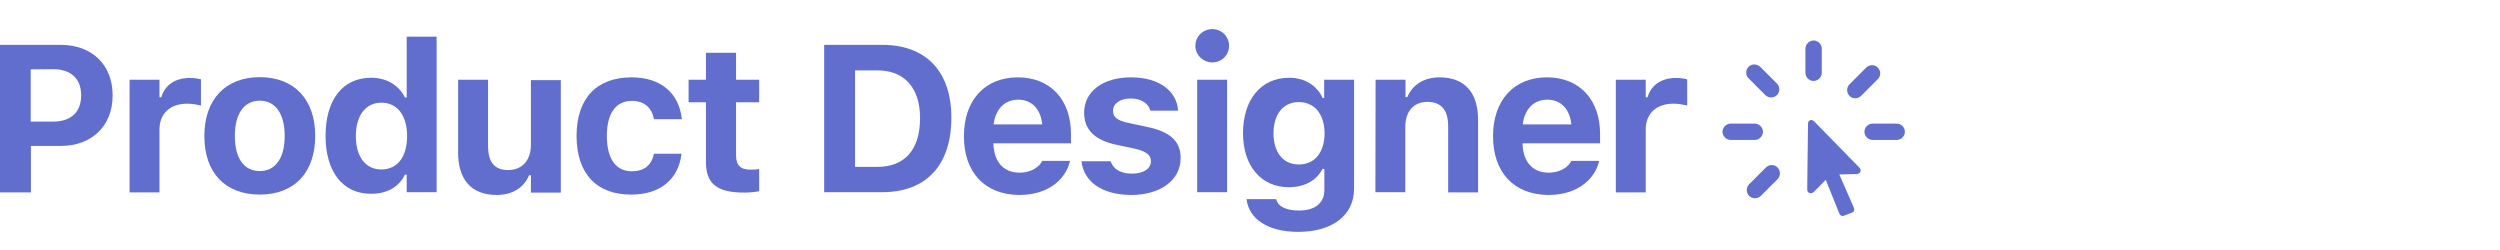
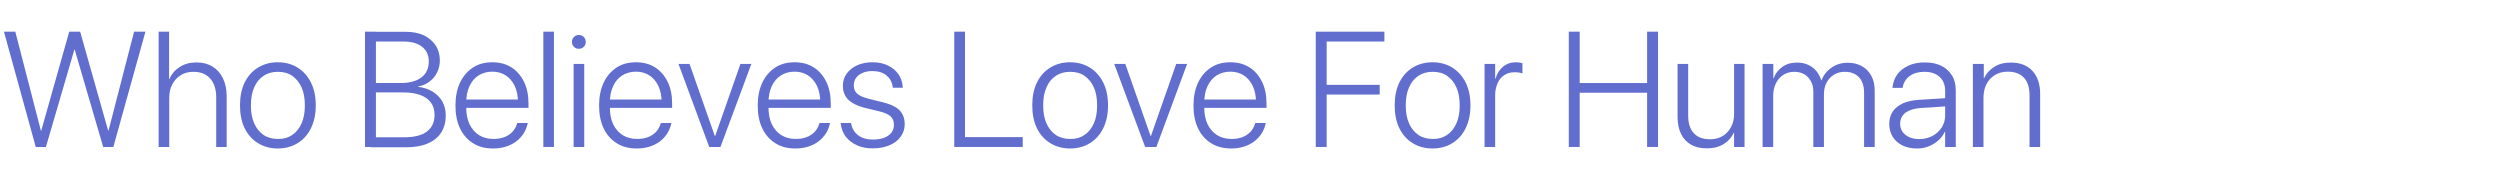
- <svg xmlns="http://www.w3.org/2000/svg" version="1.1" id="Layer_2_00000170973478586048524590000012015858890906739104_" x="0px" y="0px" viewBox="0 0 1254 125" style="enable-background:new 0 0 1254 125;" xml:space="preserve">
+ <svg xmlns="http://www.w3.org/2000/svg" version="1.1" id="Layer_2_00000170973478586048524590000012015858890906739104_" x="0px" y="0px" viewBox="0 0 1650 125" style="enable-background:new 0 0 1650 125;" xml:space="preserve">
  <style type="text/css">
- 	.st0{fill:none;}
- 	.st1{fill:#616ECE;}
+ 	.st0{fill:#616ECE;}
</style>
-   <rect class="st0" width="1254" height="125" />
  <g>
    <g>
-       <path class="st1" d="M0,22.5h30.5c15.6,0,26,10,26,25.3v0.1c0,15.2-10.4,25.3-26,25.3h-15v23.3H0V22.5z M15.4,34.8V61h11.2    c8.9,0,14.1-4.7,14.1-13.1v-0.1c0-8.4-5.2-13.1-14.1-13.1L15.4,34.8L15.4,34.8z" />
-       <path class="st1" d="M65,40h15v8.8h0.9c1.8-6.1,6.9-9.7,14.3-9.7c2,0,4.1,0.3,5.6,0.7v13.1c-2.3-0.5-4.6-0.9-6.9-0.9    C85.4,52,80,56.9,80,64.9v31.6H65V40z" />
-       <path class="st1" d="M102.5,68.2L102.5,68.2c0-18.3,10.6-29.5,27.8-29.5s27.8,11.1,27.8,29.4v0.1c0,18.4-10.5,29.4-27.8,29.4    S102.5,86.7,102.5,68.2z M142.8,68.2L142.8,68.2c0-11.1-4.6-17.7-12.5-17.7s-12.5,6.6-12.5,17.6v0.1c0,11.1,4.5,17.6,12.5,17.6    C138.2,85.8,142.8,79.3,142.8,68.2z" />
-       <path class="st1" d="M163.3,68.2L163.3,68.2c0-18.2,8.6-29.2,22.9-29.2c7.7,0,14,3.8,16.9,9.9h0.9V18.4h15v78h-15v-8.8h-0.9    c-2.9,6.1-8.9,9.6-16.9,9.6C172.1,97.3,163.3,86.3,163.3,68.2z M204.2,68.3L204.2,68.3c0-10.5-5-16.8-12.9-16.8    s-12.8,6.5-12.8,16.7v0.1c0,10.4,4.9,16.7,12.8,16.7C199.3,85,204.2,78.7,204.2,68.3z" />
-       <path class="st1" d="M229.8,76.6V40h15v33.1c0,8,3,12.2,10.1,12.2s11.4-5,11.4-12.6V40.2h15v56.4h-15v-8.7h-0.9    c-2.6,6.2-8.3,9.9-16.4,9.9C236.3,97.7,229.8,90,229.8,76.6z" />
-       <path class="st1" d="M289.2,68.2L289.2,68.2c0-18.7,9.9-29.4,27.6-29.4c15,0,23.8,8.2,25.2,20.8v0.2h-13.9l-0.1-0.1    c-1-5.5-4.7-9.1-11.1-9.1c-8,0-12.5,6.3-12.5,17.5v0.1c0,11.4,4.5,17.7,12.5,17.7c6.2,0,9.8-2.9,11.1-8.6l0.1-0.2h13.8l-0.1,0.3    c-1.5,12.3-10.4,20.2-25.1,20.2C299.2,97.7,289.2,87,289.2,68.2L289.2,68.2z" />
-       <path class="st1" d="M354.1,81.2V51.3h-8.7V40h8.7V26.5h15.1V40h11.6v11.3h-11.6v26.5c0,5.1,2.2,7.3,7.2,7.3c1.9,0,3-0.1,4.4-0.3    v11.1c-1.8,0.4-4.6,0.7-7.5,0.7C359.6,96.6,354.1,92.2,354.1,81.2z" />
-       <path class="st1" d="M413.4,22.5h29.1c22,0,34.7,13.3,34.7,36.5l0,0c0,23.9-12.6,37.4-34.7,37.4h-29.1V22.5z M440.1,83.7    c13.7,0,21.4-8.6,21.4-24.4v-0.1c0-15.2-7.9-23.9-21.4-23.9h-11.2v48.4H440.1z" />
-       <path class="st1" d="M483.5,68.3L483.5,68.3c0-18,10.5-29.5,27-29.5s26.7,11.3,26.7,28.4v4.7h-38.9c0.2,9.3,5.1,14.7,13.1,14.7    c6.6,0,10.2-3.5,11.2-5.6l0.2-0.3h13.9l-0.1,0.5c-1.7,7.1-9,16.6-25.5,16.6C493.9,97.6,483.5,86.4,483.5,68.3L483.5,68.3z     M498.4,62.4h24.4c-0.9-8.2-5.6-12.4-12.1-12.4S499.4,54.4,498.4,62.4L498.4,62.4z" />
-       <path class="st1" d="M542.5,81.1l-0.1-0.2h14.7l0.1,0.2c1.2,3.5,4.6,6,10.5,6s9.6-2.5,9.6-6.2v-0.1c0-3-2.3-4.9-8-6.2l-9.4-2    c-10.8-2.3-16.1-7.6-16.1-16v-0.1c0-10.6,9.4-17.7,23.5-17.7c14.8,0,23,7.4,23.6,16.5v0.2H577l-0.1-0.3c-0.8-3-4.2-5.8-9.7-5.8    c-5.2,0-8.9,2.4-8.9,6.2v0.1c0,3,2.1,4.8,7.9,6l9.4,2c11.3,2.4,16.6,7.1,16.6,15.5v0.1c0,11.2-10.3,18.5-24.8,18.5    C552.3,97.7,543.6,90.8,542.5,81.1L542.5,81.1z" />
-       <path class="st1" d="M599.6,23c0-4.7,3.8-8.4,8.5-8.4s8.4,3.7,8.4,8.4s-3.8,8.3-8.4,8.3S599.6,27.6,599.6,23z M600.5,40h15v56.4    h-15V40z" />
-       <path class="st1" d="M625.3,100.2v-0.3h14.8l0.1,0.2c0.8,3.3,4.7,5.5,11.4,5.5c8,0,12.7-3.7,12.7-10.3V84.7h-0.9    c-3.1,5.9-9.1,9.2-16.9,9.2c-14.2,0-23-11-23-27v-0.1c0-16.6,8.8-27.8,23.2-27.8c7.7,0,13.8,3.8,16.8,10.2h0.7V40h15v54.7    c0,13.2-10.8,21.6-27.9,21.6C635.7,116.3,626.6,109.7,625.3,100.2L625.3,100.2z M664.4,66.9L664.4,66.9c0-9.4-4.9-15.7-12.9-15.7    s-12.7,6.3-12.7,15.6v0.1c0,9.3,4.6,15.6,12.7,15.6S664.4,76.2,664.4,66.9z" />
-       <path class="st1" d="M690,40h15v8.7h0.9c2.6-6.1,8.2-9.9,16.2-9.9c12.6,0,19.3,7.7,19.3,21.2v36.5h-15V63.3    c0-7.9-3.3-12.2-10.4-12.2s-11.1,5-11.1,12.6v32.7h-15L690,40L690,40z" />
-       <path class="st1" d="M748.9,68.3L748.9,68.3c0-18,10.5-29.5,27-29.5s26.7,11.3,26.7,28.4v4.7h-38.9c0.2,9.3,5.1,14.7,13.1,14.7    c6.6,0,10.2-3.5,11.2-5.6l0.2-0.3h13.9l-0.1,0.5c-1.7,7.1-9,16.6-25.5,16.6C759.3,97.6,748.9,86.4,748.9,68.3L748.9,68.3z     M763.8,62.4h24.4c-0.9-8.2-5.6-12.4-12.1-12.4S764.8,54.4,763.8,62.4L763.8,62.4z" />
-       <path class="st1" d="M810.5,40h15v8.8h0.9c1.8-6.1,6.9-9.7,14.3-9.7c2,0,4.1,0.3,5.6,0.7v13.1c-2.3-0.5-4.6-0.9-6.9-0.9    c-8.5,0-13.9,4.9-13.9,12.9v31.6h-15V40L810.5,40z" />
+       <path class="st0" d="M2.6,20.9h7.5L27,86.3h0.2l18.5-65.4h7.2l18.5,65.4h0.2l16.9-65.4h7.5L74.8,97h-6.7L49.3,32.7h-0.2L30.3,97    h-6.7L2.6,20.9z" />
+       <path class="st0" d="M104.6,20.9h7v31.3h0.2c1.4-3.3,3.7-6,6.8-8c3.1-2,6.8-3,11.2-3c4,0,7.4,0.9,10.4,2.7c3,1.8,5.3,4.4,6.9,7.7    c1.6,3.3,2.5,7.2,2.5,11.7V97h-6.9V64.4c0-5.4-1.3-9.6-4-12.6s-6.4-4.4-11.1-4.4c-3.1,0-5.9,0.7-8.3,2.2s-4.2,3.5-5.6,6.1    s-2,5.6-2,9V97h-7V20.9z" />
+       <path class="st0" d="M170.3,94.5c-3.8-2.3-6.7-5.6-8.8-9.8c-2.1-4.3-3.1-9.3-3.1-15.1v-0.1c0-5.8,1-10.8,3.1-15.1    c2.1-4.2,5-7.5,8.8-9.8c3.8-2.3,8.1-3.5,13-3.5c5,0,9.4,1.2,13.1,3.5c3.7,2.3,6.7,5.6,8.8,9.8s3.2,9.2,3.2,15.1v0.1    c0,5.8-1.1,10.9-3.2,15.1c-2.1,4.2-5,7.5-8.8,9.8s-8.1,3.5-13.1,3.5C178.4,98,174.1,96.8,170.3,94.5z M192.8,89.1    c2.7-1.8,4.7-4.3,6.2-7.6c1.5-3.3,2.2-7.3,2.2-11.9v-0.1c0-4.6-0.7-8.6-2.2-11.9c-1.5-3.3-3.6-5.8-6.2-7.6s-5.8-2.6-9.5-2.6    c-3.6,0-6.7,0.9-9.3,2.6c-2.7,1.8-4.8,4.3-6.2,7.6c-1.5,3.3-2.2,7.3-2.2,11.9v0.1c0,4.6,0.7,8.6,2.2,11.9c1.5,3.3,3.6,5.9,6.2,7.6    c2.7,1.8,5.8,2.6,9.4,2.6C187,91.8,190.2,90.9,192.8,89.1z" />
+       <path class="st0" d="M240.9,20.9h7.2V97h-7.2V20.9z M244.5,90.6h22.4c6.6,0,11.6-1.3,14.9-3.8c3.3-2.6,5-6.2,5-10.9v-0.1    c0-3.2-0.8-5.9-2.4-8.1s-4-3.9-7-5c-3.1-1.1-6.8-1.7-11.1-1.7h-21.8v-6.2h19.9c5.8,0,10.4-1.2,13.7-3.7c3.3-2.5,4.9-6,4.9-10.5    v-0.1c0-4.1-1.5-7.3-4.4-9.6c-2.9-2.3-7-3.5-12.2-3.5h-22v-6.4H268c4.5,0,8.4,0.8,11.7,2.3c3.3,1.6,5.9,3.8,7.8,6.6    c1.8,2.8,2.8,6.1,2.8,9.9v0.1c0,2.8-0.6,5.4-1.8,7.9s-2.9,4.5-5.1,6.1c-2.2,1.7-4.7,2.7-7.5,3.2v0.2c3.6,0.4,6.8,1.5,9.5,3.1    c2.8,1.7,4.9,3.8,6.5,6.5c1.5,2.7,2.3,5.8,2.3,9.3v0.1c0,4.3-1,8-3,11.2c-2,3.1-5,5.5-8.9,7.2c-3.9,1.7-8.7,2.5-14.3,2.5h-23.4    V90.6z" />
+       <path class="st0" d="M312.2,94.5c-3.7-2.3-6.6-5.6-8.6-9.8c-2-4.2-3-9.2-3-15v-0.1c0-5.7,1-10.7,3-15c2-4.3,4.9-7.6,8.5-10    c3.7-2.4,7.9-3.5,12.8-3.5s9.1,1.1,12.7,3.4c3.6,2.3,6.3,5.5,8.3,9.6s2.9,8.9,2.9,14.4v2.7H304v-5.5h41.4l-3.5,5v-2.6    c0-4.5-0.7-8.3-2.2-11.4c-1.5-3.1-3.5-5.4-6-7c-2.5-1.6-5.5-2.4-8.8-2.4s-6.3,0.8-8.9,2.4c-2.6,1.6-4.7,4-6.1,7.1    c-1.5,3.1-2.2,6.8-2.2,11.2v2.6c0,4.5,0.7,8.3,2.2,11.4c1.5,3.1,3.6,5.5,6.3,7.2c2.7,1.7,5.9,2.5,9.5,2.5c2.7,0,5.1-0.4,7.2-1.2    c2.1-0.8,3.9-2,5.3-3.5c1.4-1.5,2.4-3.3,3-5.3l0.2-0.5h6.9l-0.1,0.5c-0.5,2.3-1.4,4.5-2.7,6.5c-1.3,2-2.9,3.7-4.9,5.2    c-2,1.5-4.2,2.6-6.8,3.4s-5.3,1.2-8.2,1.2C320.3,98,315.9,96.9,312.2,94.5z" />
+       <path class="st0" d="M358.6,20.9h7V97h-7V20.9z" />
+       <path class="st0" d="M378.8,30.9c-0.9-0.9-1.3-2-1.3-3.3c0-1.3,0.4-2.3,1.3-3.2s2-1.3,3.2-1.3c1.3,0,2.4,0.4,3.3,1.3    s1.3,2,1.3,3.2c0,1.3-0.4,2.4-1.3,3.3s-2,1.3-3.3,1.3C380.8,32.2,379.7,31.8,378.8,30.9z M378.6,42.2h7V97h-7V42.2z" />
+       <path class="st0" d="M407,94.5c-3.7-2.3-6.6-5.6-8.6-9.8c-2-4.2-3-9.2-3-15v-0.1c0-5.7,1-10.7,3-15c2-4.3,4.9-7.6,8.5-10    c3.7-2.4,7.9-3.5,12.8-3.5s9.1,1.1,12.7,3.4c3.6,2.3,6.3,5.5,8.3,9.6s2.9,8.9,2.9,14.4v2.7h-44.8v-5.5h41.4l-3.5,5v-2.6    c0-4.5-0.7-8.3-2.2-11.4c-1.5-3.1-3.5-5.4-6-7c-2.5-1.6-5.5-2.4-8.8-2.4s-6.3,0.8-8.9,2.4c-2.6,1.6-4.7,4-6.1,7.1    c-1.5,3.1-2.2,6.8-2.2,11.2v2.6c0,4.5,0.7,8.3,2.2,11.4c1.5,3.1,3.6,5.5,6.3,7.2c2.7,1.7,5.9,2.5,9.5,2.5c2.7,0,5.1-0.4,7.2-1.2    c2.1-0.8,3.9-2,5.3-3.5c1.4-1.5,2.4-3.3,3-5.3l0.2-0.5h6.9l-0.1,0.5c-0.5,2.3-1.4,4.5-2.7,6.5c-1.3,2-2.9,3.7-4.9,5.2    c-2,1.5-4.2,2.6-6.8,3.4s-5.3,1.2-8.2,1.2C415.1,98,410.7,96.9,407,94.5z" />
+       <path class="st0" d="M447.8,42.2h7.3l16.7,47.6h0.2l16.7-47.6h7.2L475.5,97h-7.4L447.8,42.2z" />
+       <path class="st0" d="M511.7,94.5c-3.7-2.3-6.6-5.6-8.6-9.8c-2-4.2-3-9.2-3-15v-0.1c0-5.7,1-10.7,3-15c2-4.3,4.9-7.6,8.5-10    c3.7-2.4,7.9-3.5,12.8-3.5c4.9,0,9.1,1.1,12.7,3.4c3.6,2.3,6.3,5.5,8.3,9.6s2.9,8.9,2.9,14.4v2.7h-44.8v-5.5h41.4l-3.5,5v-2.6    c0-4.5-0.7-8.3-2.2-11.4c-1.5-3.1-3.5-5.4-6-7c-2.5-1.6-5.5-2.4-8.8-2.4c-3.3,0-6.3,0.8-8.9,2.4c-2.6,1.6-4.6,4-6.1,7.1    c-1.5,3.1-2.2,6.8-2.2,11.2v2.6c0,4.5,0.7,8.3,2.2,11.4c1.5,3.1,3.6,5.5,6.3,7.2c2.7,1.7,5.9,2.5,9.5,2.5c2.7,0,5.1-0.4,7.2-1.2    c2.1-0.8,3.9-2,5.3-3.5c1.4-1.5,2.4-3.3,3-5.3l0.2-0.5h6.9l-0.1,0.5c-0.5,2.3-1.4,4.5-2.7,6.5c-1.3,2-2.9,3.7-4.9,5.2    c-2,1.5-4.2,2.6-6.8,3.4S527.9,98,525,98C519.8,98,515.4,96.9,511.7,94.5z" />
+       <path class="st0" d="M565.6,95.9c-3.1-1.4-5.5-3.3-7.4-5.7c-1.8-2.4-2.9-5.3-3.3-8.5l-0.1-0.5h6.9l0.1,0.5    c0.6,3.2,2.1,5.7,4.6,7.6c2.5,1.9,5.8,2.8,9.9,2.8c2.8,0,5.2-0.4,7.3-1.2c2-0.8,3.6-1.9,4.7-3.3c1.1-1.5,1.7-3.1,1.7-5v-0.1    c0-2.4-0.7-4.3-2.2-5.7c-1.5-1.4-4.1-2.5-7.8-3.4l-8.3-2c-3.4-0.8-6.3-1.9-8.6-3.2c-2.3-1.3-4-2.9-5.1-4.8    c-1.1-1.9-1.7-4.1-1.7-6.6v-0.1c0-3.1,0.8-5.8,2.5-8.1c1.7-2.3,4-4.2,6.9-5.5c2.9-1.3,6.3-2,10.1-2c3.9,0,7.3,0.7,10.2,2.1    c2.9,1.4,5.2,3.3,6.9,5.7c1.7,2.4,2.7,5.2,2.9,8.4l0.1,0.6h-6.6l-0.1-0.4c-0.4-3.2-1.8-5.8-4.1-7.7c-2.3-1.9-5.4-2.9-9.3-2.9    c-2.5,0-4.7,0.4-6.5,1.2c-1.9,0.8-3.3,1.9-4.3,3.3c-1,1.4-1.5,3.1-1.5,4.9v0.1c0,1.4,0.3,2.7,1,3.9c0.7,1.1,1.8,2.1,3.3,2.9    c1.5,0.8,3.5,1.5,5.9,2.1l8.2,2c5.5,1.3,9.4,3.1,11.7,5.4c2.3,2.3,3.5,5.4,3.5,9.2v0.1c0,3.1-0.9,5.9-2.7,8.3    c-1.8,2.4-4.2,4.3-7.4,5.6s-6.7,2-10.7,2C572.3,98,568.7,97.3,565.6,95.9z" />
+       <path class="st0" d="M629.7,20.9h7.2v69.6h38.1V97h-45.2V20.9z" />
+       <path class="st0" d="M693.2,94.5c-3.8-2.3-6.7-5.6-8.8-9.8c-2.1-4.3-3.1-9.3-3.1-15.1v-0.1c0-5.8,1-10.8,3.1-15.1    c2.1-4.2,5-7.5,8.8-9.8c3.8-2.3,8.1-3.5,13-3.5c5,0,9.4,1.2,13.1,3.5c3.7,2.3,6.7,5.6,8.8,9.8s3.2,9.2,3.2,15.1v0.1    c0,5.8-1.1,10.9-3.2,15.1c-2.1,4.2-5,7.5-8.8,9.8c-3.7,2.3-8.1,3.5-13.1,3.5C701.4,98,697,96.8,693.2,94.5z M715.7,89.1    c2.7-1.8,4.7-4.3,6.2-7.6c1.5-3.3,2.2-7.3,2.2-11.9v-0.1c0-4.6-0.7-8.6-2.2-11.9c-1.5-3.3-3.6-5.8-6.2-7.6s-5.8-2.6-9.5-2.6    c-3.6,0-6.7,0.9-9.3,2.6c-2.7,1.8-4.8,4.3-6.2,7.6c-1.5,3.3-2.2,7.3-2.2,11.9v0.1c0,4.6,0.7,8.6,2.2,11.9c1.5,3.3,3.6,5.9,6.2,7.6    c2.7,1.8,5.8,2.6,9.4,2.6C709.9,91.8,713.1,90.9,715.7,89.1z" />
+       <path class="st0" d="M735.4,42.2h7.3l16.7,47.6h0.2l16.7-47.6h7.2L763.2,97h-7.4L735.4,42.2z" />
+       <path class="st0" d="M799.3,94.5c-3.7-2.3-6.6-5.6-8.6-9.8c-2-4.2-3-9.2-3-15v-0.1c0-5.7,1-10.7,3-15c2-4.3,4.9-7.6,8.5-10    c3.7-2.4,7.9-3.5,12.8-3.5c4.9,0,9.1,1.1,12.7,3.4c3.6,2.3,6.3,5.5,8.3,9.6s2.9,8.9,2.9,14.4v2.7h-44.8v-5.5h41.4l-3.5,5v-2.6    c0-4.5-0.7-8.3-2.2-11.4c-1.5-3.1-3.5-5.4-6-7c-2.5-1.6-5.5-2.4-8.8-2.4c-3.3,0-6.3,0.8-8.9,2.4c-2.6,1.6-4.6,4-6.1,7.1    c-1.5,3.1-2.2,6.8-2.2,11.2v2.6c0,4.5,0.7,8.3,2.2,11.4c1.5,3.1,3.6,5.5,6.3,7.2c2.7,1.7,5.9,2.5,9.5,2.5c2.7,0,5.1-0.4,7.2-1.2    c2.1-0.8,3.9-2,5.3-3.5c1.4-1.5,2.4-3.3,3-5.3l0.2-0.5h6.9l-0.1,0.5c-0.5,2.3-1.4,4.5-2.7,6.5c-1.3,2-2.9,3.7-4.9,5.2    c-2,1.5-4.2,2.6-6.8,3.4s-5.3,1.2-8.2,1.2C807.5,98,803.1,96.9,799.3,94.5z" />
+       <path class="st0" d="M868.5,20.9h45.2v6.5h-38.1V56h35v6.4h-35V97h-7.2V20.9z" />
+       <path class="st0" d="M932.4,94.5c-3.8-2.3-6.7-5.6-8.8-9.8c-2.1-4.3-3.1-9.3-3.1-15.1v-0.1c0-5.8,1-10.8,3.1-15.1    c2.1-4.2,5-7.5,8.8-9.8c3.8-2.3,8.1-3.5,13-3.5c5,0,9.4,1.2,13.1,3.5c3.7,2.3,6.7,5.6,8.8,9.8s3.2,9.2,3.2,15.1v0.1    c0,5.8-1.1,10.9-3.2,15.1c-2.1,4.2-5,7.5-8.8,9.8c-3.7,2.3-8.1,3.5-13.1,3.5C940.6,98,936.2,96.8,932.4,94.5z M955,89.1    c2.7-1.8,4.7-4.3,6.2-7.6c1.5-3.3,2.2-7.3,2.2-11.9v-0.1c0-4.6-0.7-8.6-2.2-11.9c-1.5-3.3-3.6-5.8-6.2-7.6s-5.8-2.6-9.5-2.6    c-3.6,0-6.7,0.9-9.3,2.6c-2.7,1.8-4.8,4.3-6.2,7.6c-1.5,3.3-2.2,7.3-2.2,11.9v0.1c0,4.6,0.7,8.6,2.2,11.9c1.5,3.3,3.6,5.9,6.2,7.6    c2.7,1.8,5.8,2.6,9.4,2.6C949.2,91.8,952.3,90.9,955,89.1z" />
+       <path class="st0" d="M979.8,42.2h7V52h0.2c1-3.4,2.6-6,5-8c2.3-1.9,5.2-2.9,8.5-2.9c0.9,0,1.8,0.1,2.5,0.2    c0.8,0.1,1.4,0.3,1.8,0.4v6.8c-0.5-0.2-1.1-0.4-2.1-0.6c-0.9-0.2-2-0.2-3.2-0.2c-2.6,0-4.8,0.6-6.7,1.9c-1.9,1.2-3.4,3-4.4,5.3    c-1,2.3-1.6,5-1.6,8.1v34h-7V42.2z" />
+       <path class="st0" d="M1035.4,20.9h7.2v33.9h44.5V20.9h7.2V97h-7.2V61.2h-44.5V97h-7.2V20.9z" />
+       <path class="st0" d="M1116.1,95.5c-2.9-1.7-5.1-4-6.6-7.1c-1.5-3.1-2.3-6.8-2.3-11.1V42.2h7v34c0,5.1,1.2,9,3.7,11.7    c2.5,2.7,6,4,10.7,4c2.4,0,4.6-0.4,6.5-1.2c1.9-0.8,3.6-2,5-3.5c1.4-1.5,2.5-3.3,3.3-5.4c0.8-2.1,1.1-4.4,1.1-7V42.2h6.9V97h-6.9    v-9.4h-0.2c-0.9,2-2.2,3.7-3.8,5.3c-1.7,1.6-3.6,2.8-6,3.7c-2.3,0.9-5,1.3-7.9,1.3C1122.4,97.9,1118.9,97.1,1116.1,95.5z" />
+       <path class="st0" d="M1163.4,42.2h7v9.5h0.2c1.1-3.1,3-5.6,5.7-7.5c2.7-2,6-2.9,9.8-2.9c2.7,0,5.1,0.5,7.3,1.5    c2.1,1,3.9,2.3,5.4,4.1s2.5,3.8,3.2,6.1h0.2c0.9-2.3,2.1-4.3,3.8-6s3.6-3.1,5.9-4.1c2.3-1,4.8-1.5,7.6-1.5c3.6,0,6.7,0.8,9.4,2.3    c2.7,1.5,4.7,3.6,6.2,6.4c1.5,2.7,2.2,6,2.2,9.7V97h-7V61.1c0-2.8-0.5-5.3-1.5-7.4c-1-2.1-2.5-3.6-4.4-4.7    c-1.9-1.1-4.2-1.6-6.8-1.6c-2.7,0-5.1,0.6-7.2,1.9c-2.1,1.3-3.7,3.1-4.9,5.3s-1.7,4.9-1.7,7.8V97h-7V60.5c0-2.6-0.5-4.9-1.6-6.9    s-2.5-3.5-4.4-4.6c-1.9-1.1-4.1-1.6-6.6-1.6c-2.7,0-5.1,0.7-7.2,2c-2.1,1.4-3.7,3.2-4.9,5.6c-1.2,2.4-1.8,5.2-1.8,8.3V97h-7V42.2z    " />
+       <path class="st0" d="M1255.6,96c-2.7-1.4-4.9-3.3-6.4-5.7c-1.5-2.4-2.3-5.3-2.3-8.5v-0.1c0-3.1,0.8-5.8,2.3-8.1    c1.5-2.2,3.8-4,6.7-5.4c2.9-1.3,6.5-2.1,10.7-2.3l20.6-1.3v5.4l-19.7,1.3c-4.3,0.3-7.6,1.4-9.9,3.1c-2.3,1.8-3.5,4.2-3.5,7.2v0.1    c0,3,1.2,5.5,3.5,7.3s5.3,2.8,9,2.8c3.2,0,6.1-0.7,8.7-2c2.6-1.4,4.6-3.2,6.2-5.6c1.5-2.4,2.3-5,2.3-7.9V60.1c0-4-1.2-7.1-3.6-9.3    c-2.4-2.2-5.7-3.4-10-3.4c-4,0-7.2,0.9-9.7,2.7c-2.5,1.8-4.1,4.3-4.7,7.4l-0.1,0.5h-6.7l0.1-0.6c0.4-3.2,1.4-6,3.2-8.4    s4.2-4.3,7.3-5.7c3.1-1.4,6.6-2.1,10.8-2.1c4.2,0,7.8,0.7,10.8,2.2c3,1.5,5.4,3.6,7.1,6.4c1.7,2.7,2.5,6,2.5,9.7V97h-7V86.9h-0.2    c-1,2.2-2.4,4.1-4.3,5.8c-1.9,1.7-4,2.9-6.4,3.9s-5,1.4-7.7,1.4C1261.5,98,1258.3,97.3,1255.6,96z" />
+       <path class="st0" d="M1302.3,42.2h7v9.4h0.2c1.4-3,3.6-5.5,6.6-7.4c3-2,6.7-2.9,11.1-2.9c6.1,0,10.8,1.8,14.2,5.5    c3.4,3.7,5.1,8.7,5.1,15.2V97h-7V63c0-5.1-1.2-9-3.7-11.7c-2.5-2.7-6-4-10.7-4c-3.2,0-6,0.7-8.4,2.2c-2.4,1.4-4.2,3.4-5.6,6    c-1.3,2.5-2,5.5-2,9V97h-7V42.2z" />
    </g>
-     <path class="st1" d="M880.2,70.2h-12.1c-2.2,0-4.1-1.9-4.1-4.1s1.9-4.1,4.1-4.1h12.1c2.2,0,4.1,1.9,4.1,4.1S882.4,70.2,880.2,70.2z    M885.5,47.7l-8.4-8.4c-1.6-1.6-1.6-4.2,0-5.8s4.2-1.5,5.8,0l8.4,8.4c1.6,1.6,1.6,4.2,0,5.8S887,49.2,885.5,47.7z M891.6,89.9   l-8.4,8.4c-1.6,1.6-4.3,1.5-5.9-0.1c-1.5-1.6-1.5-4.2,0.1-5.8l8.4-8.4c1.6-1.6,4.3-1.6,5.8,0C893.2,85.7,893.2,88.3,891.6,89.9z    M905.6,36.5V24.4c0-2.2,1.9-4.1,4.1-4.1s4.1,1.9,4.1,4.1v12.1c0,2.2-1.9,4.1-4.1,4.1S905.6,38.8,905.6,36.5z M906.9,62   c0-1.7,1.8-2.4,3-1.2l22.8,23.3c1.3,1.4,0.4,3.1-1.4,3.2l-8.7,0.2l7.3,16.7c0.4,0.9,0.2,2-0.8,2.4l-4.2,1.6c-1,0.4-1.9-0.2-2.3-1.1   l-6.8-16.9l-6,6.1c-1.2,1.2-3.3,0.6-3.3-1.2C906.5,95,906.9,61.9,906.9,62z M927.7,42.3l8.4-8.4c1.6-1.6,4.3-1.6,5.8,0   c1.6,1.6,1.6,4.3,0,5.8l-8.4,8.4c-1.6,1.6-4.3,1.6-5.8,0S926.1,43.9,927.7,42.3z M939.3,62h12.1c2.2,0,4.1,1.9,4.1,4.1   s-1.9,4.1-4.1,4.1h-12.1c-2.2,0-4.1-1.9-4.1-4.1S937,62,939.3,62z" />
+   </g>
+   <g>
+     <g>
+       <path class="st0" d="M701-84.6L669.4-53c-0.7,0.7-1.5,1-2.3,1c-0.9,0-1.6-0.3-2.2-0.9s-0.9-1.3-0.9-2.1c0-0.4,0.1-0.9,0.2-1.3    s0.3-0.7,0.6-1L679-71.5l16-14.8l0.8,1.9l-13.8,0.7h-63.8c-0.9,0-1.6-0.3-2.2-0.9S615-86,615-86.9s0.3-1.7,0.9-2.2    s1.3-0.9,2.2-0.9h63.8l13.8,0.7l-0.8,1.9l-16-14.9l-14.1-14.2c-0.3-0.3-0.5-0.6-0.6-1s-0.2-0.8-0.2-1.2c0-0.8,0.3-1.6,0.9-2.1    s1.3-0.9,2.2-0.9c0.4,0,0.9,0.1,1.3,0.3s0.8,0.5,1.3,1L701-89.3c0.7,0.7,1,1.4,1,2.3C702-86,701.7-85.3,701-84.6z" />
+     </g>
  </g>
</svg>
